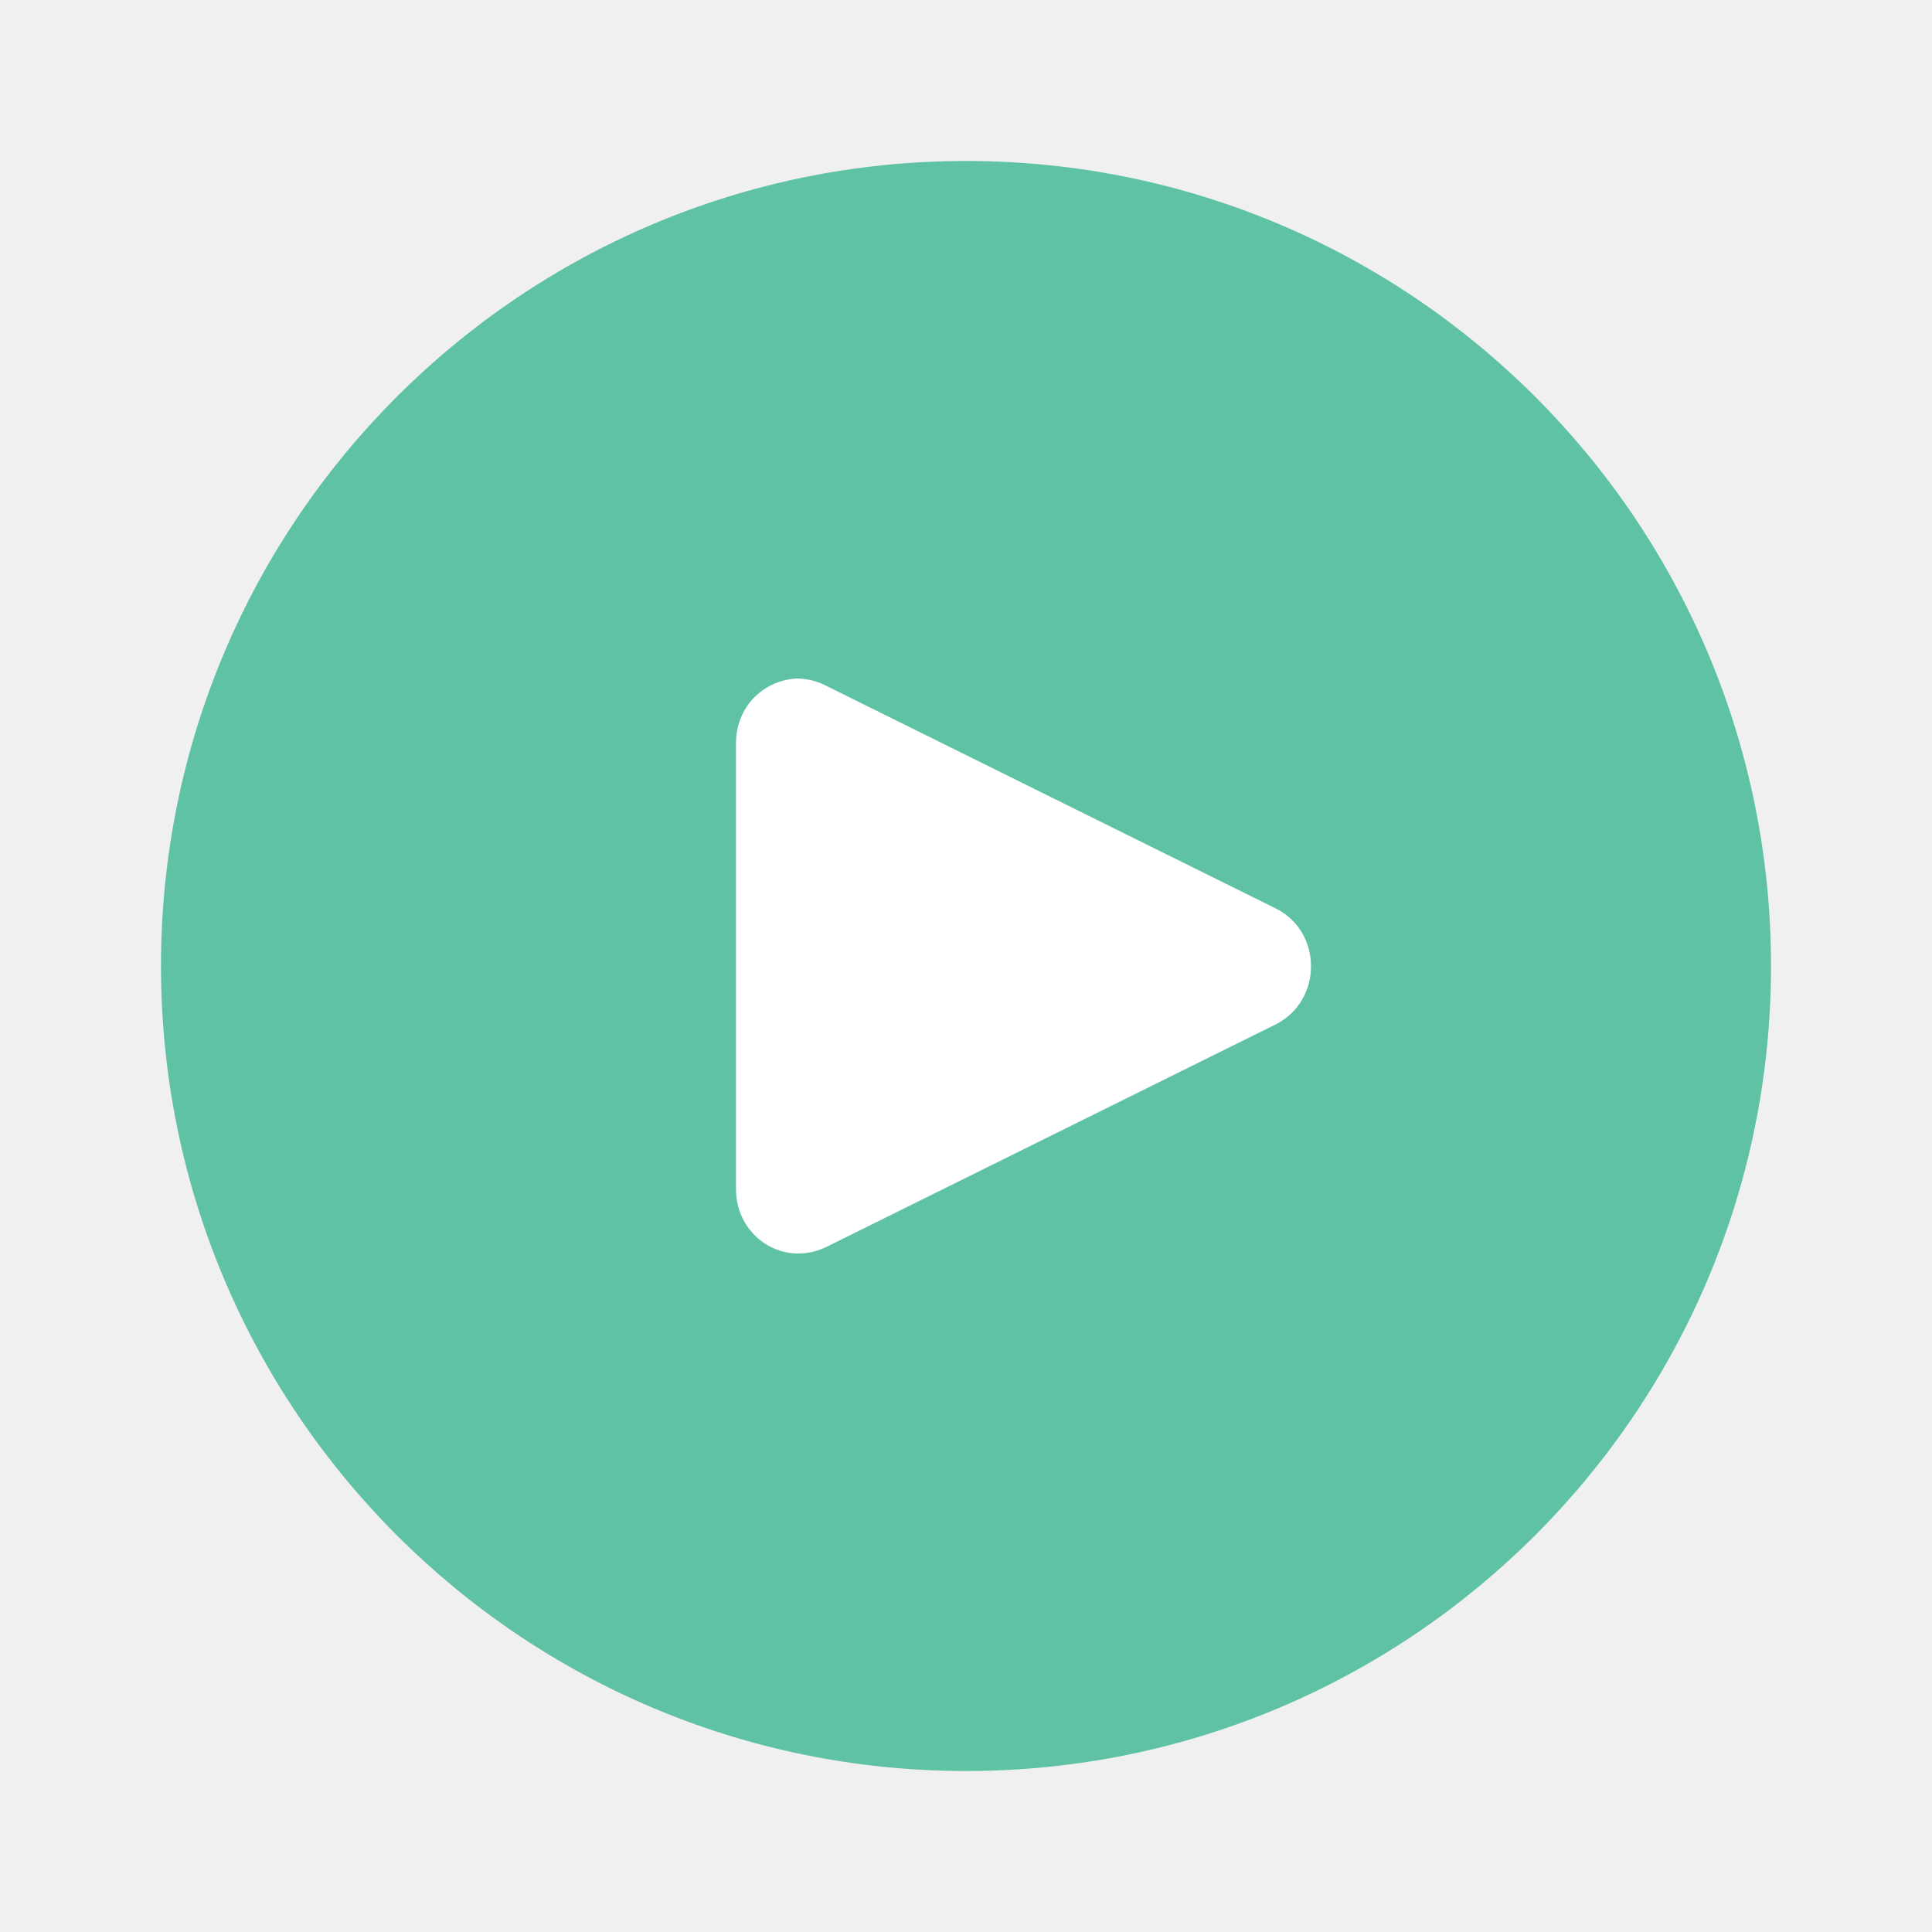
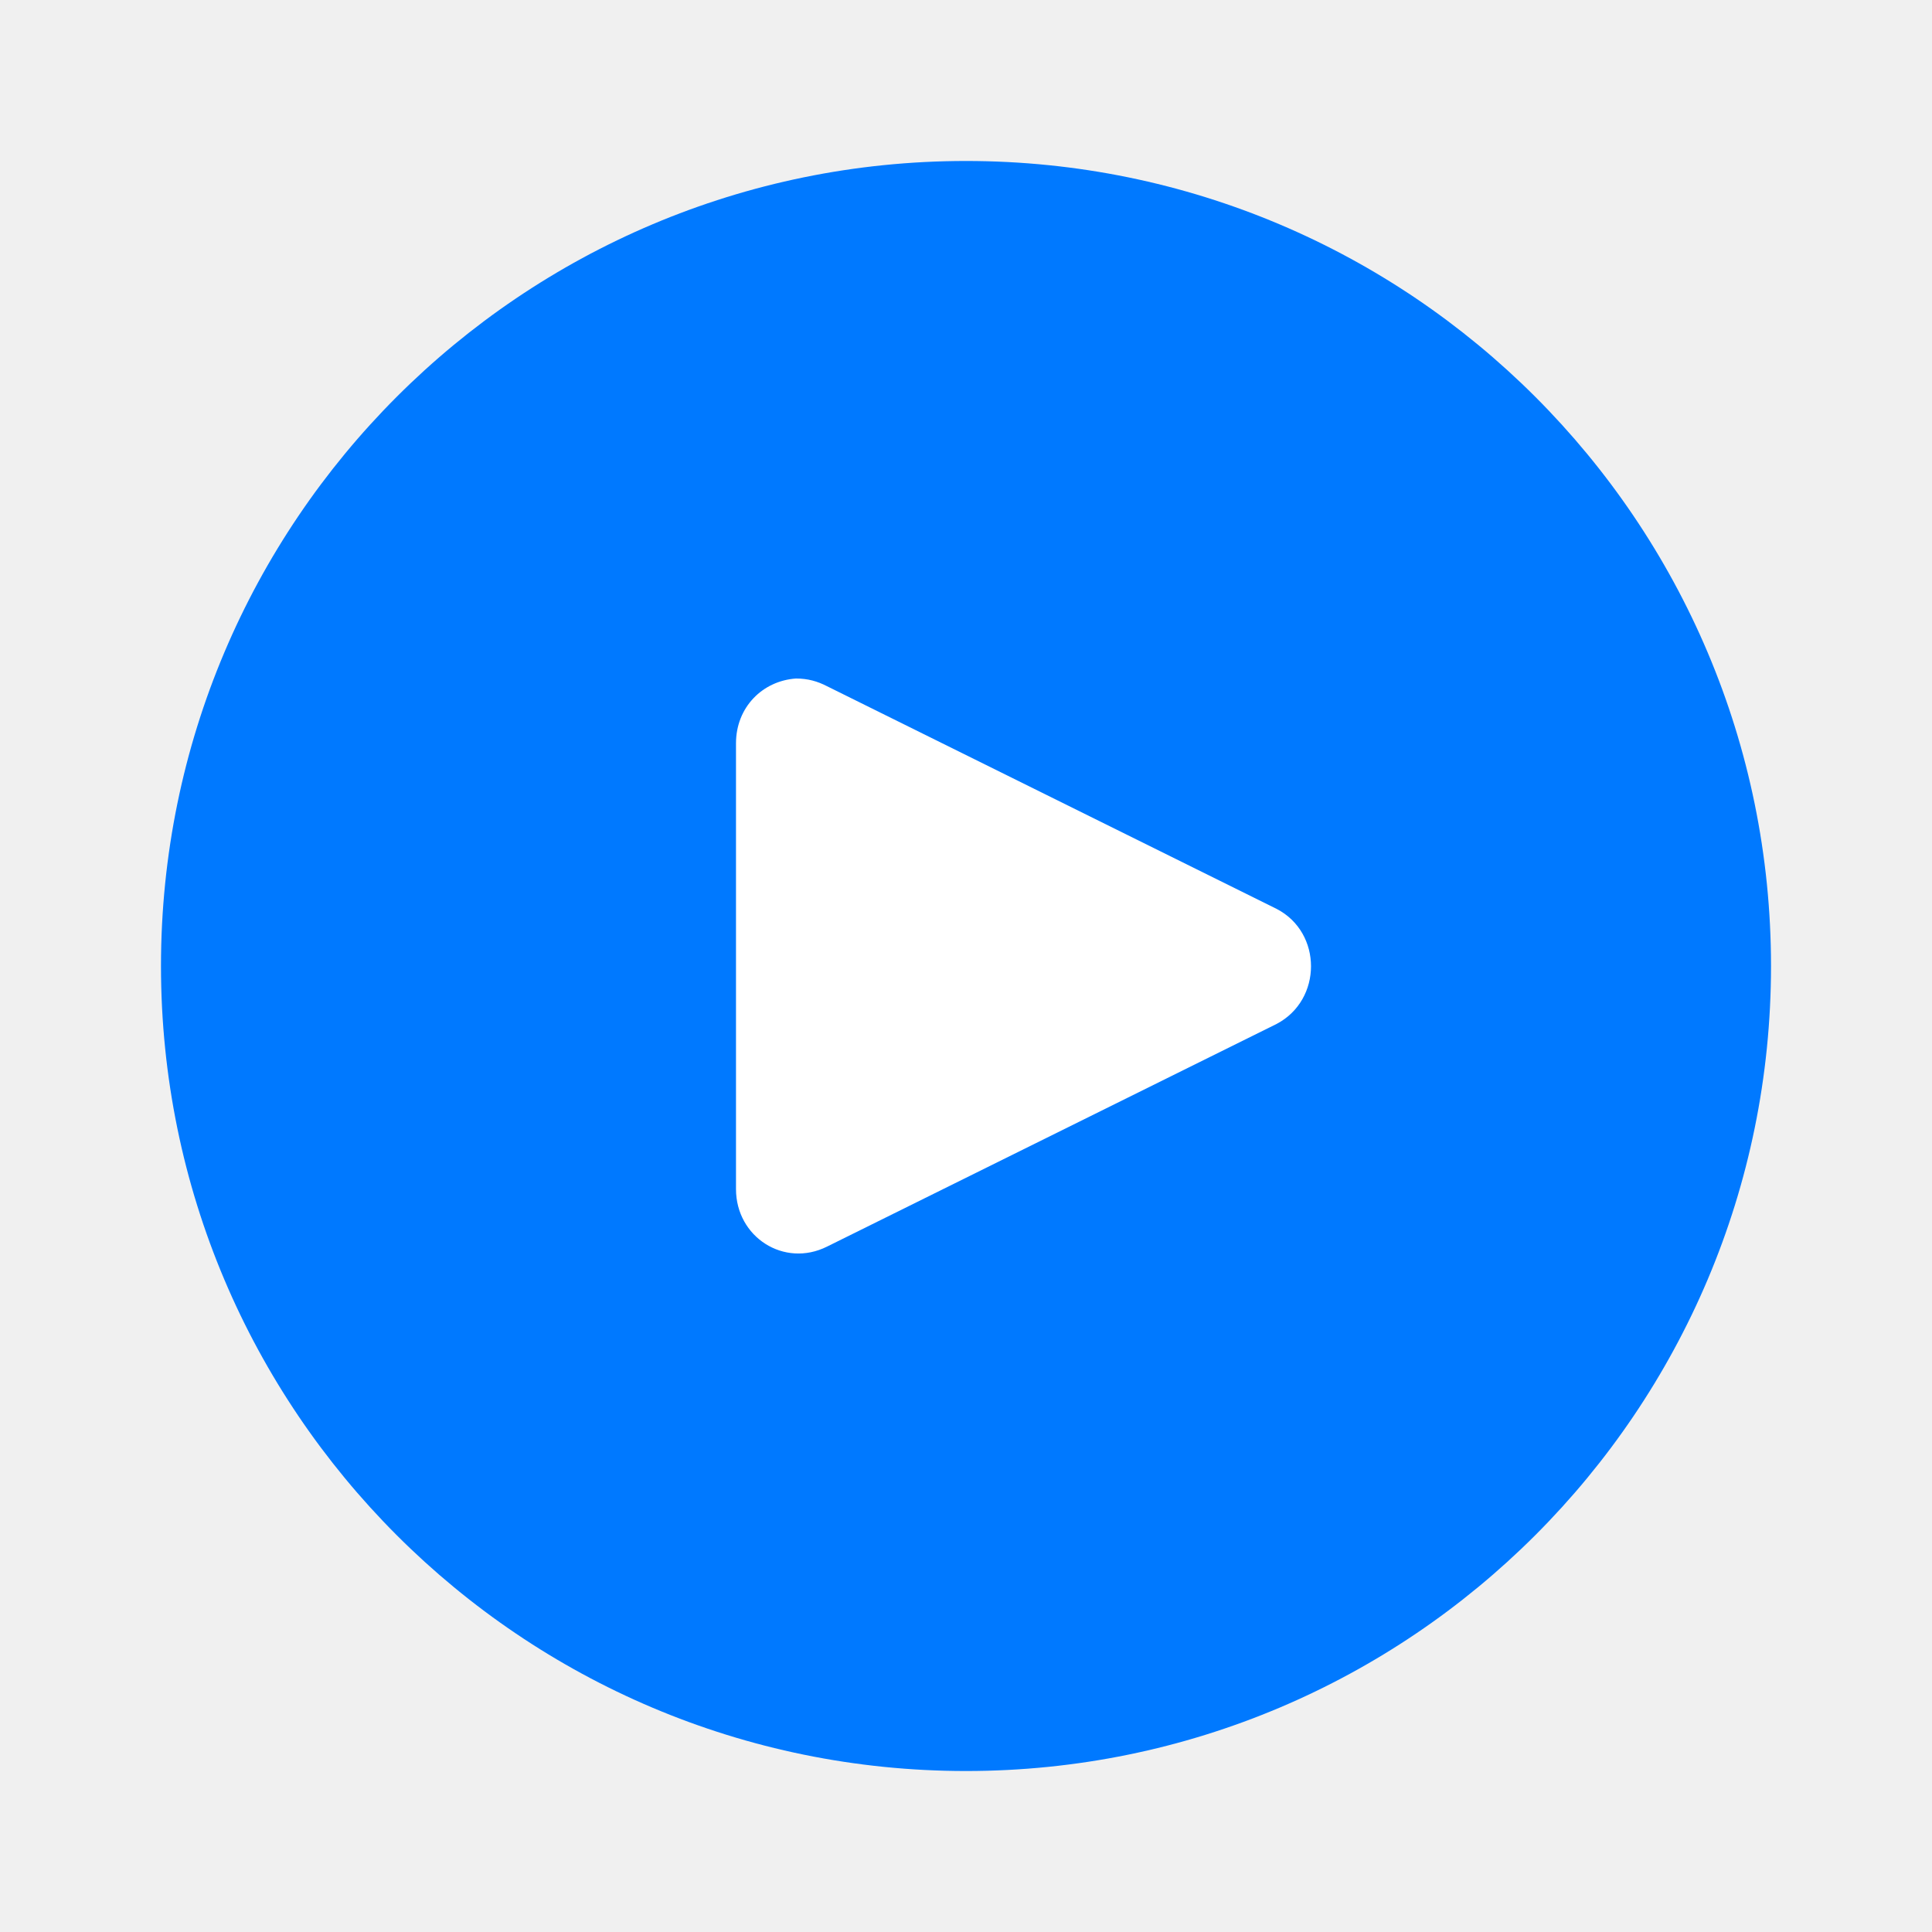
<svg xmlns="http://www.w3.org/2000/svg" width="40" height="40" viewBox="0 0 40 40" fill="none">
-   <mask id="mask0_669_535" style="mask-type:alpha" maskUnits="userSpaceOnUse" x="0" y="0" width="40" height="40">
+   <mask id="mask0_973_1715" style="mask-type:alpha" maskUnits="userSpaceOnUse" x="0" y="0" width="40" height="40">
    <rect width="40" height="40" fill="#C4C4C4" />
  </mask>
-   <g mask="url(#mask0_669_535)">
-     <path d="M20 36.667C29.205 36.667 36.667 29.205 36.667 20C36.667 10.795 29.205 3.333 20 3.333C10.795 3.333 3.333 10.795 3.333 20C3.333 29.205 10.795 36.667 20 36.667Z" fill="#60C2A5" />
+   <g mask="url(#mask0_973_1715)">
+     <path d="M20 36.667C29.205 36.667 36.667 29.205 36.667 20C36.667 10.795 29.205 3.333 20 3.333C10.795 3.333 3.333 10.795 3.333 20C3.333 29.205 10.795 36.667 20 36.667Z" fill="#0079FF" />
    <path d="M15.238 15.389V24.619C15.238 25.611 16.233 26.254 17.124 25.809L26.432 21.199C27.38 20.699 27.38 19.309 26.432 18.818L17.124 14.208C16.925 14.105 16.726 14.048 16.48 14.048C15.788 14.095 15.238 14.643 15.238 15.389Z" fill="white" />
  </g>
</svg>
